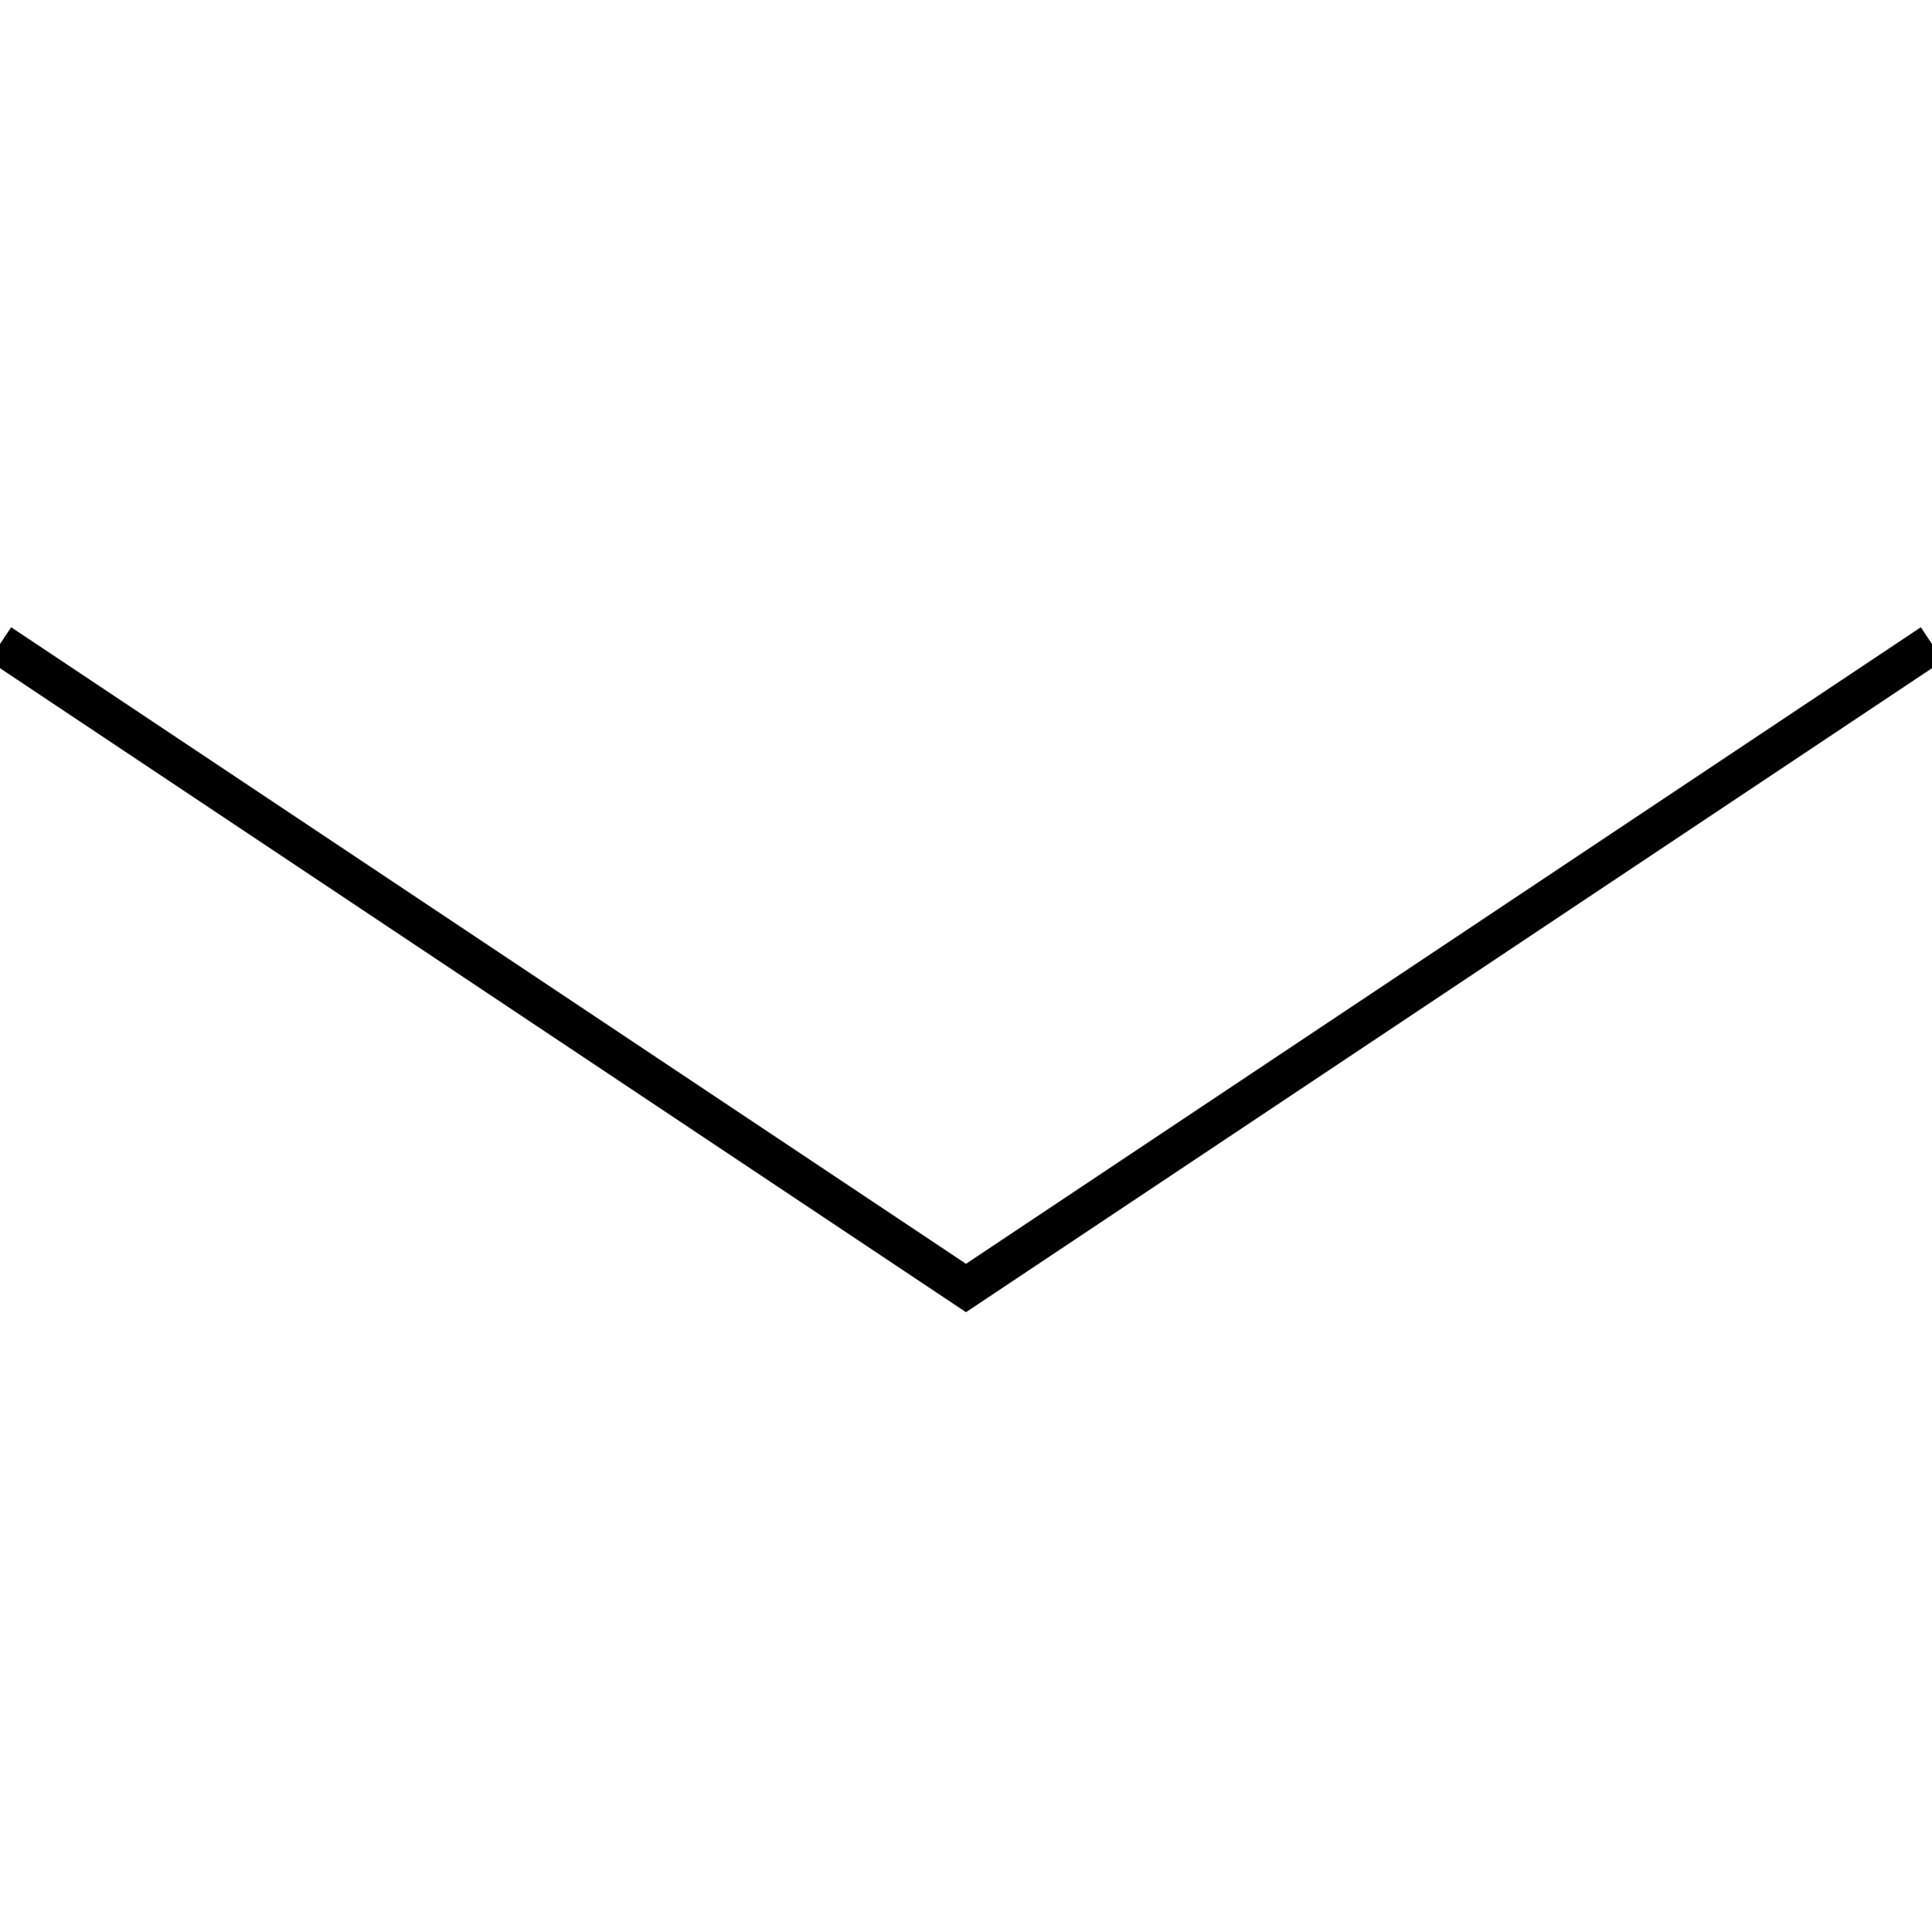
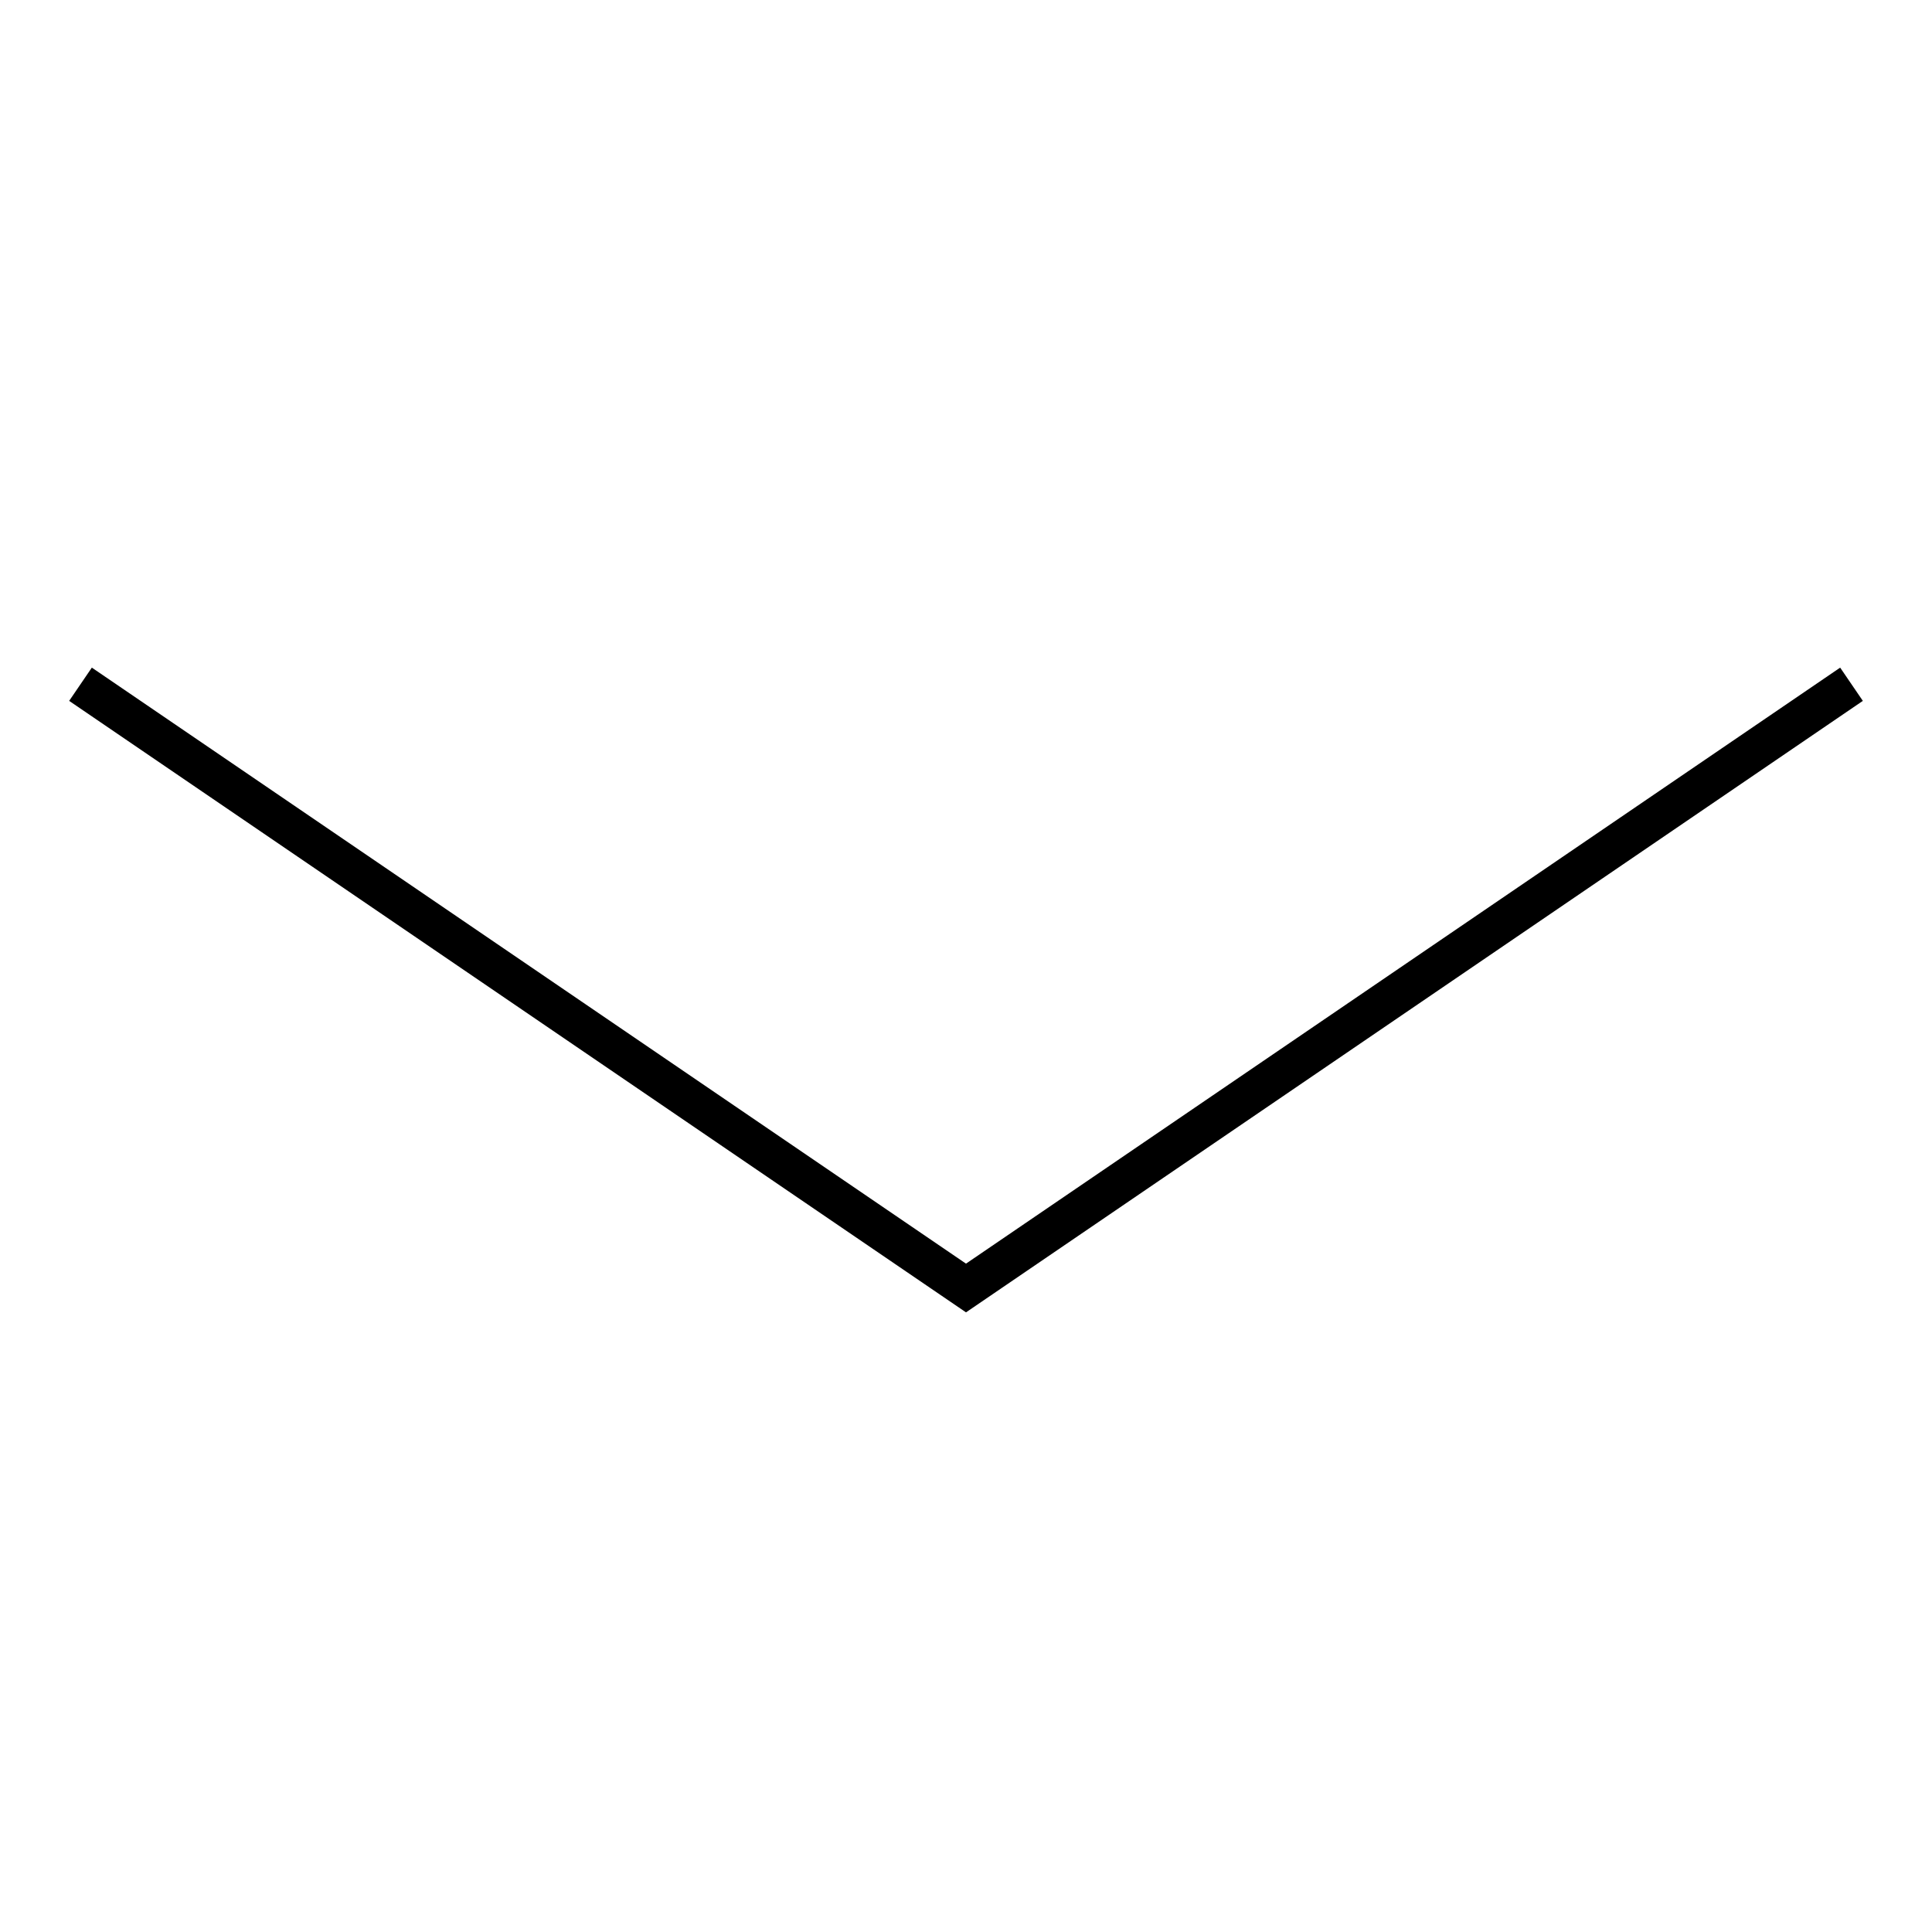
<svg xmlns="http://www.w3.org/2000/svg" width="48px" height="48px" viewBox="0 0 48 48" version="1.1">
  <defs />
  <g id="line" stroke="none" stroke-width="1" fill="none" fill-rule="evenodd">
    <g id="downangle135" stroke="#000000">
-       <polyline id="Path-8" points="0 16 24 32 48 16" />
+       <polyline id="Path-8" points="2 17 24 32 46 17" />
    </g>
  </g>
</svg>
